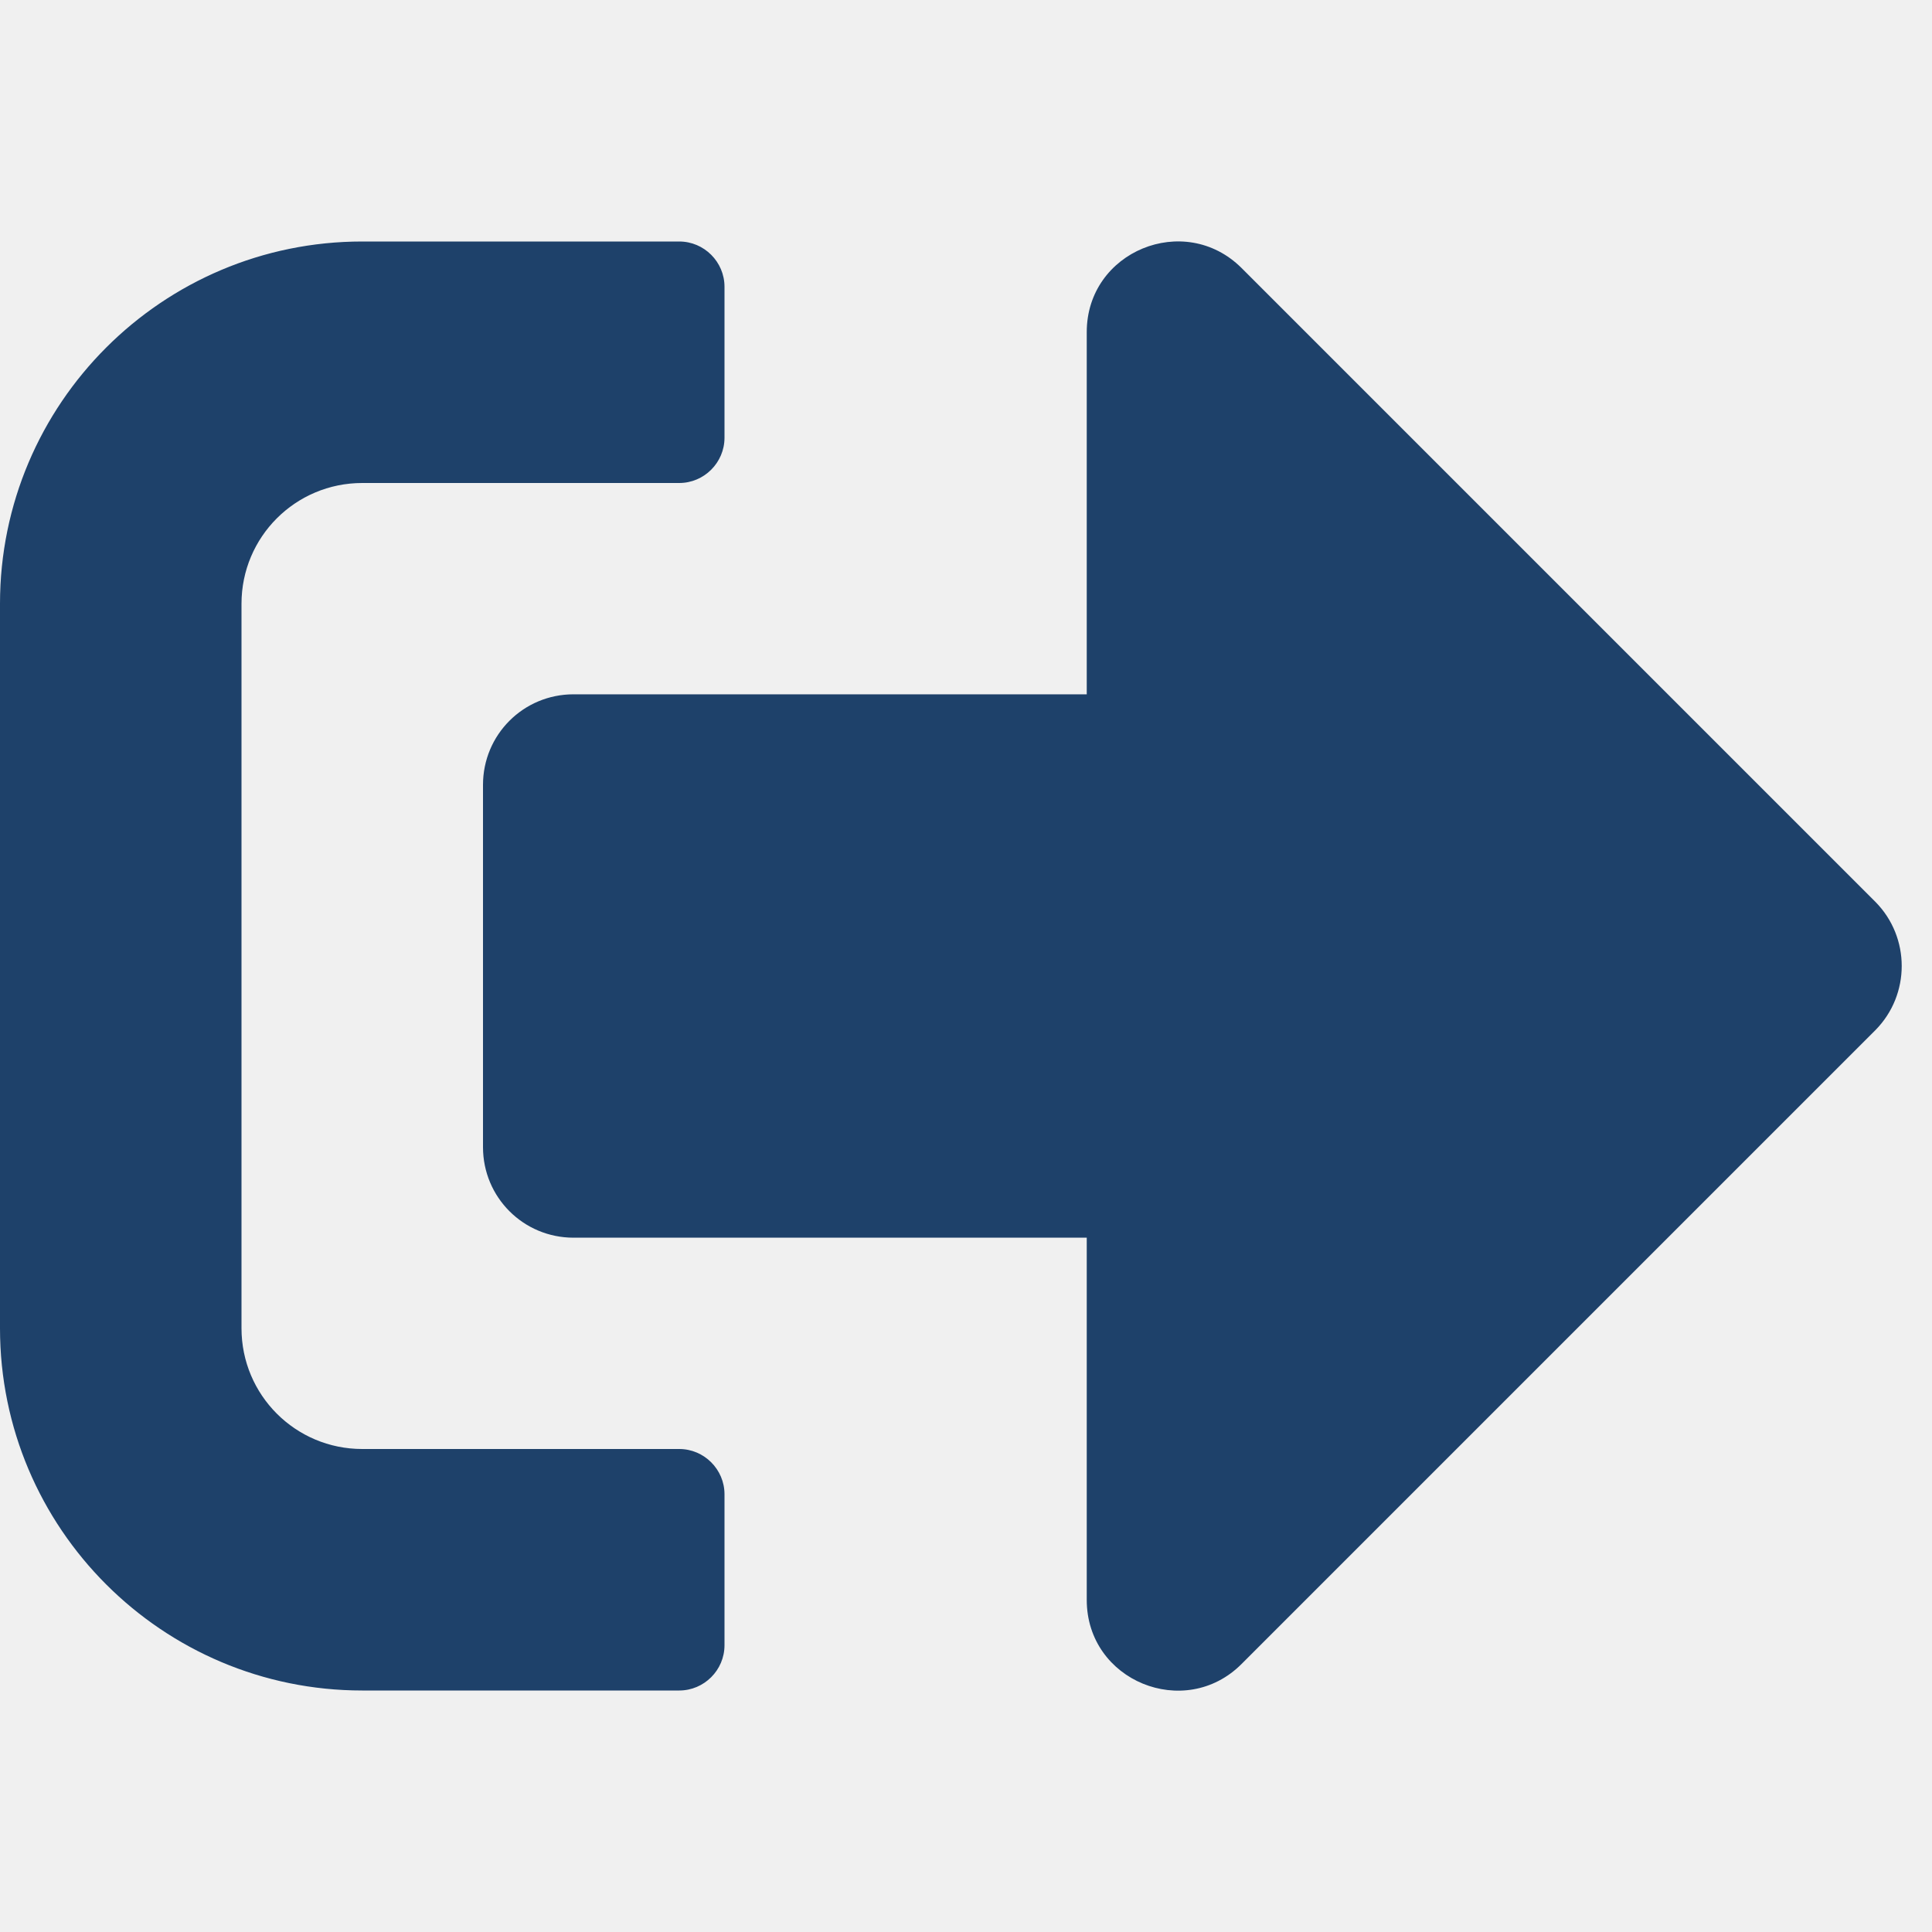
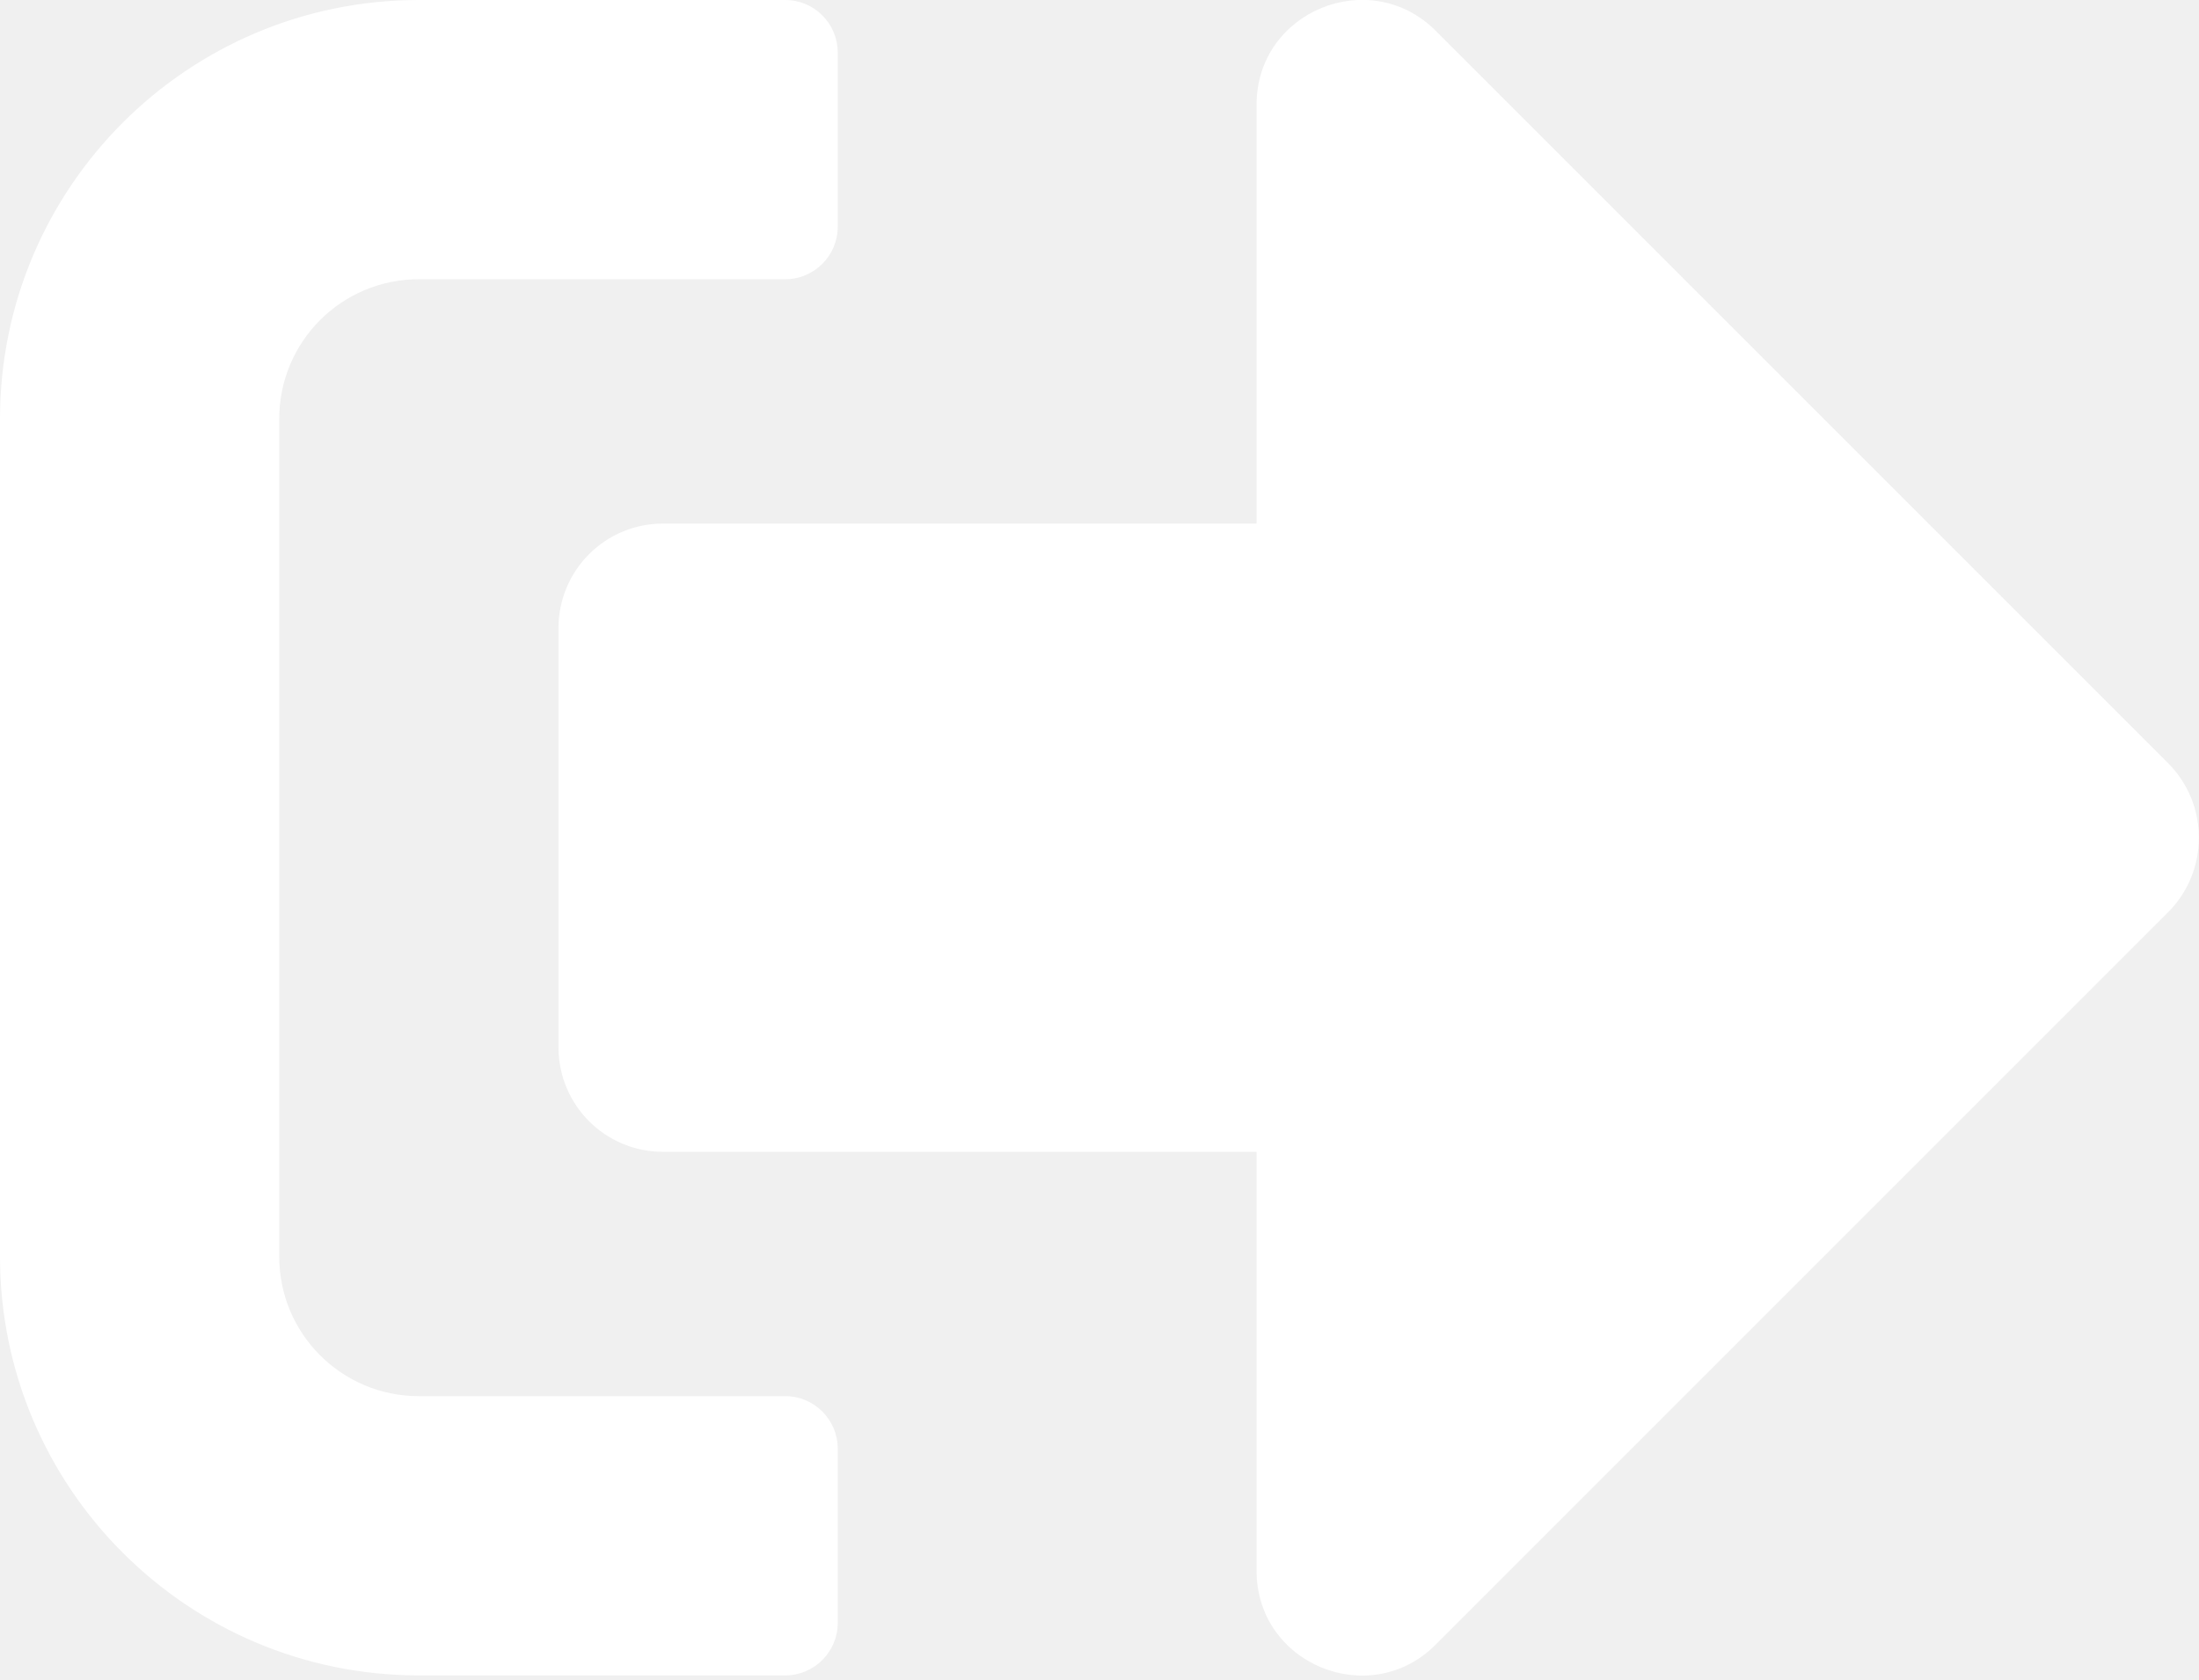
- <svg xmlns="http://www.w3.org/2000/svg" viewBox="0 0 512 512">
-   <path d="M497 273L329 441c-15 15-41 4.5-41-17v-96H152c-13.3 0-24-10.7-24-24v-96c0-13.3 10.7-24 24-24h136V88c0-21.4 25.9-32 41-17l168 168c9.3 9.4 9.3 24.6 0 34zM192 436v-40c0-6.6-5.4-12-12-12H96c-17.7 0-32-14.3-32-32V160c0-17.7 14.3-32 32-32h84c6.6 0 12-5.4 12-12V76c0-6.6-5.4-12-12-12H96c-53 0-96 43-96 96v192c0 53 43 96 96 96h84c6.6 0 12-5.4 12-12z" fill="#1E416A" />
+ <svg xmlns="http://www.w3.org/2000/svg" width="504" height="385">
+   <path d="M497 209L329 377c-15 15-41 4.5-41-17v-96H152c-13.3 0-24-10.7-24-24v-96c0-13.3 10.7-24 24-24h136V24c0-21.4 25.9-32 41-17l168 168c9.3 9.4 9.3 24.6 0 34zM192 372v-40c0-6.6-5.4-12-12-12H96c-17.7 0-32-14.3-32-32V96c0-17.7 14.3-32 32-32h84c6.6 0 12-5.4 12-12V12c0-6.6-5.4-12-12-12H96C43 0 0 43 0 96v192c0 53 43 96 96 96h84c6.6 0 12-5.4 12-12z" fill="#FFF" fill-rule="nonzero" />
</svg>
